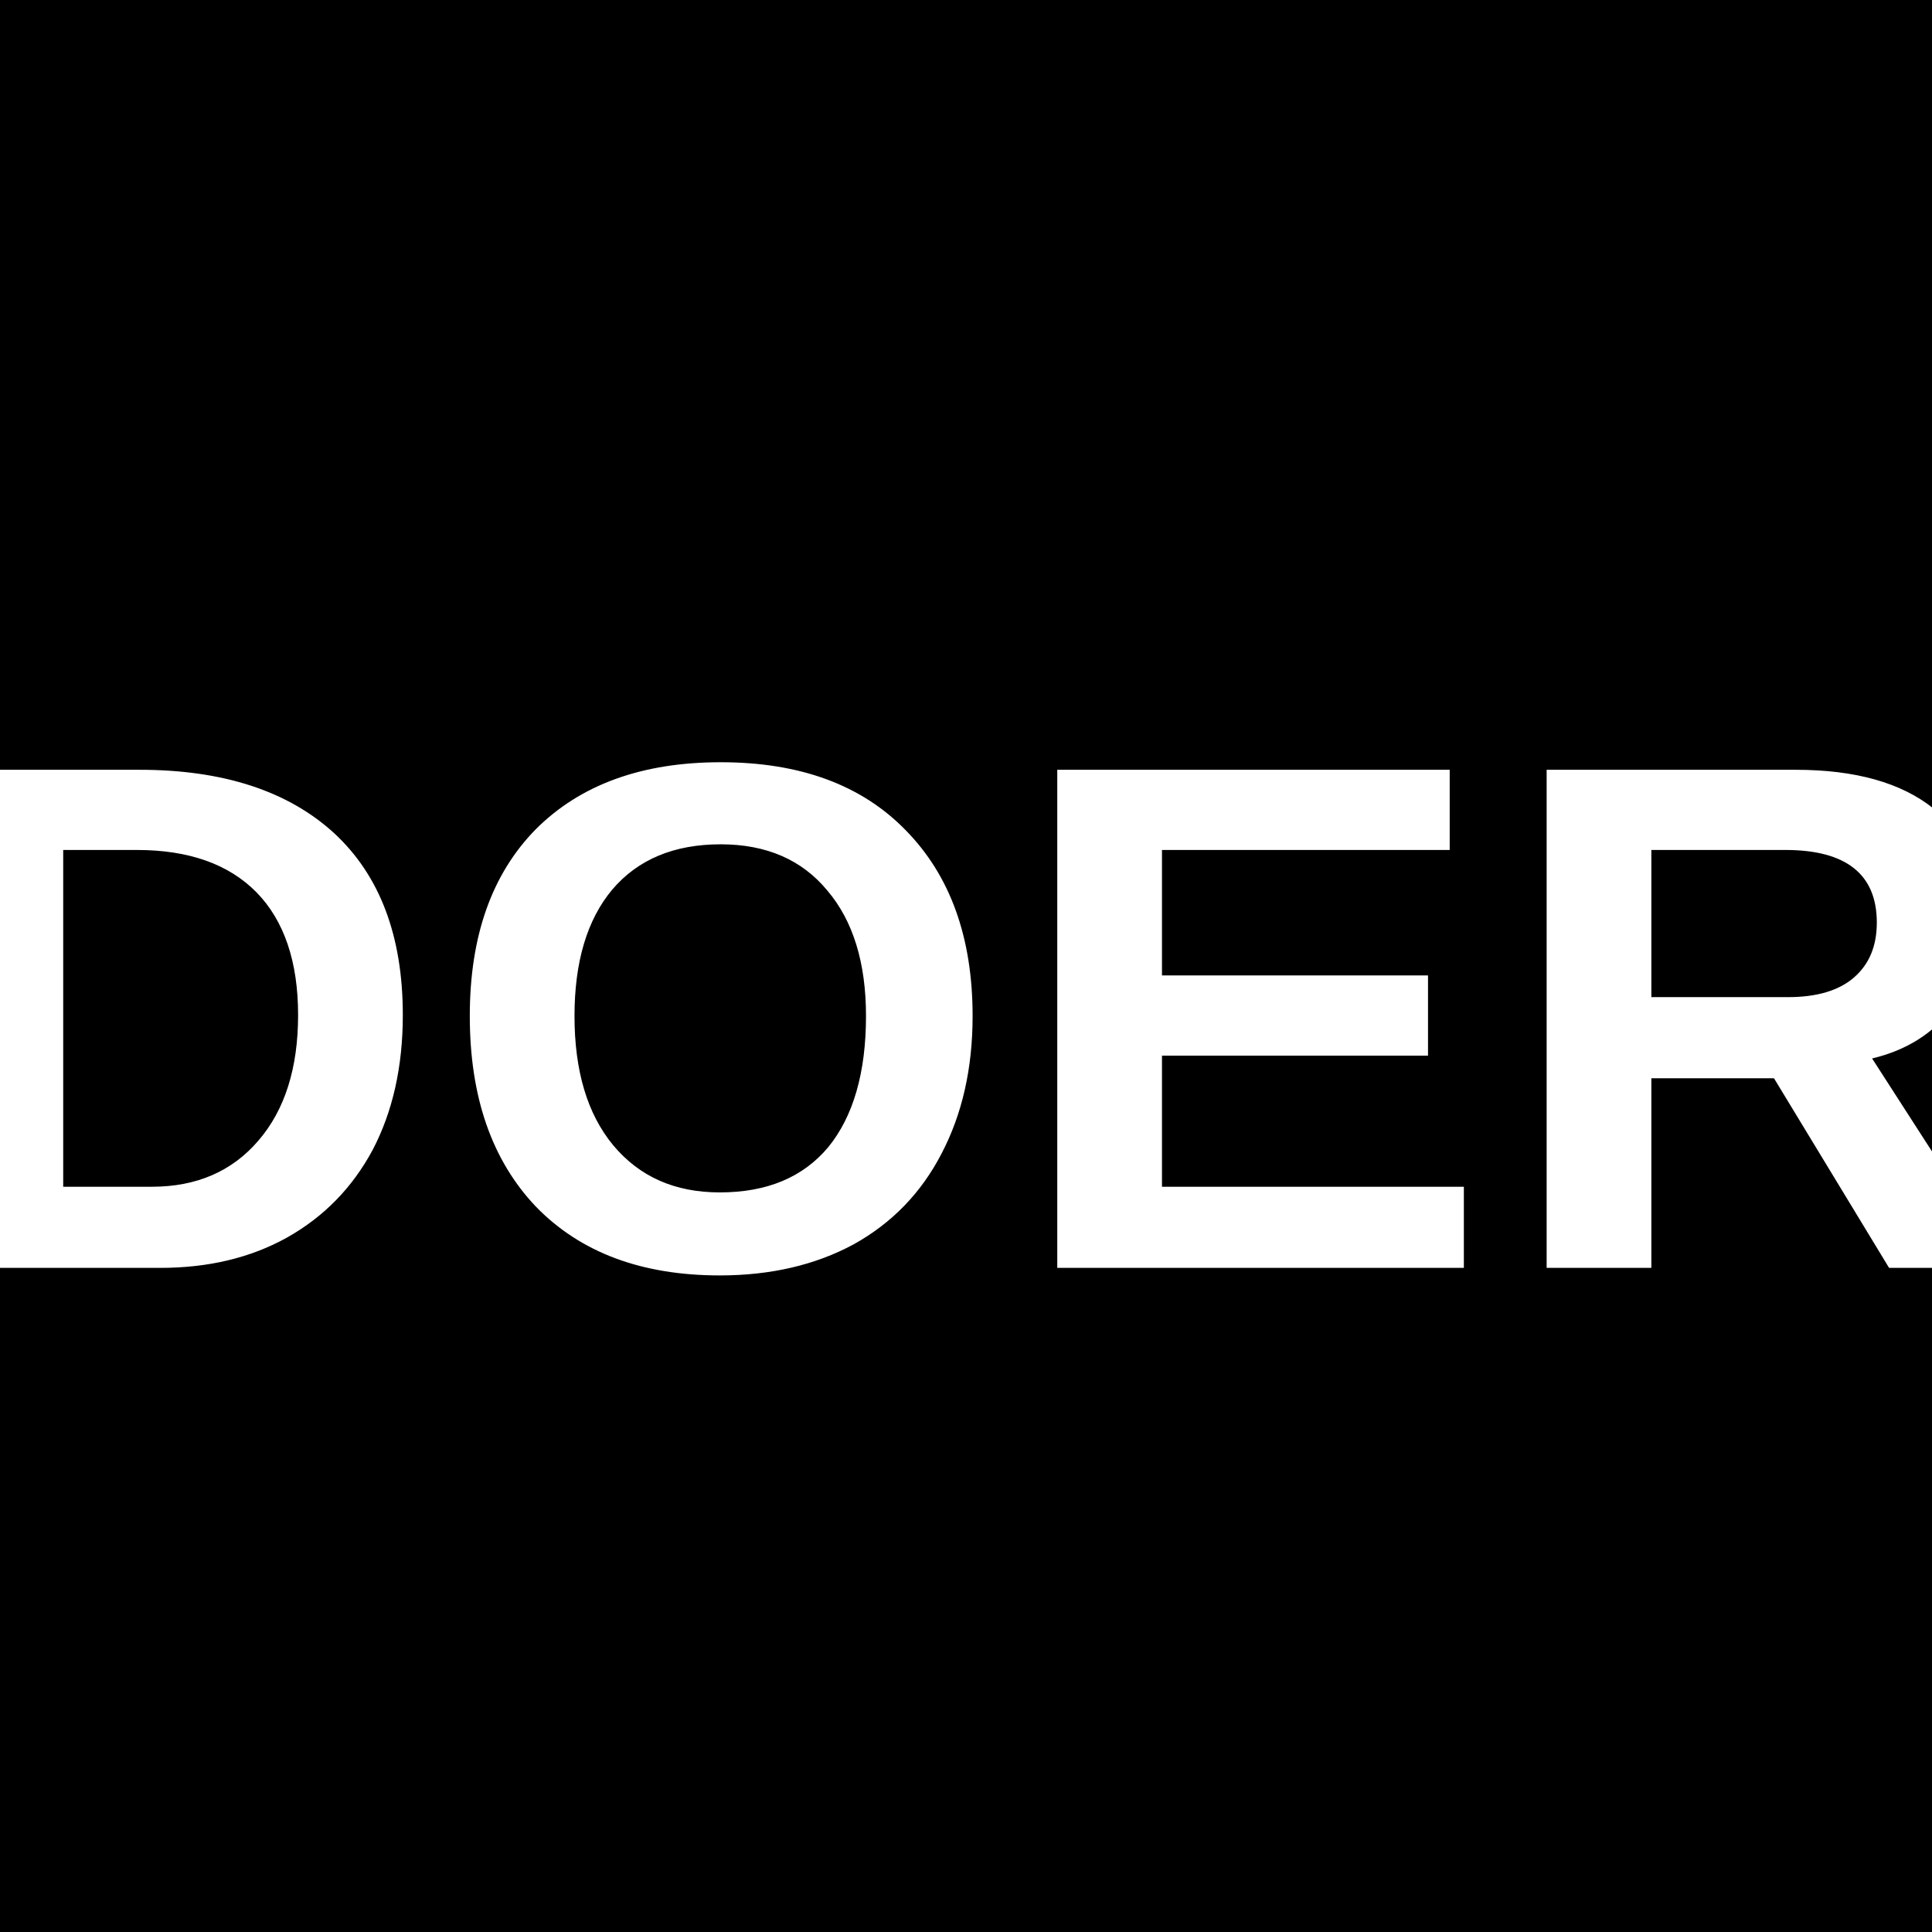
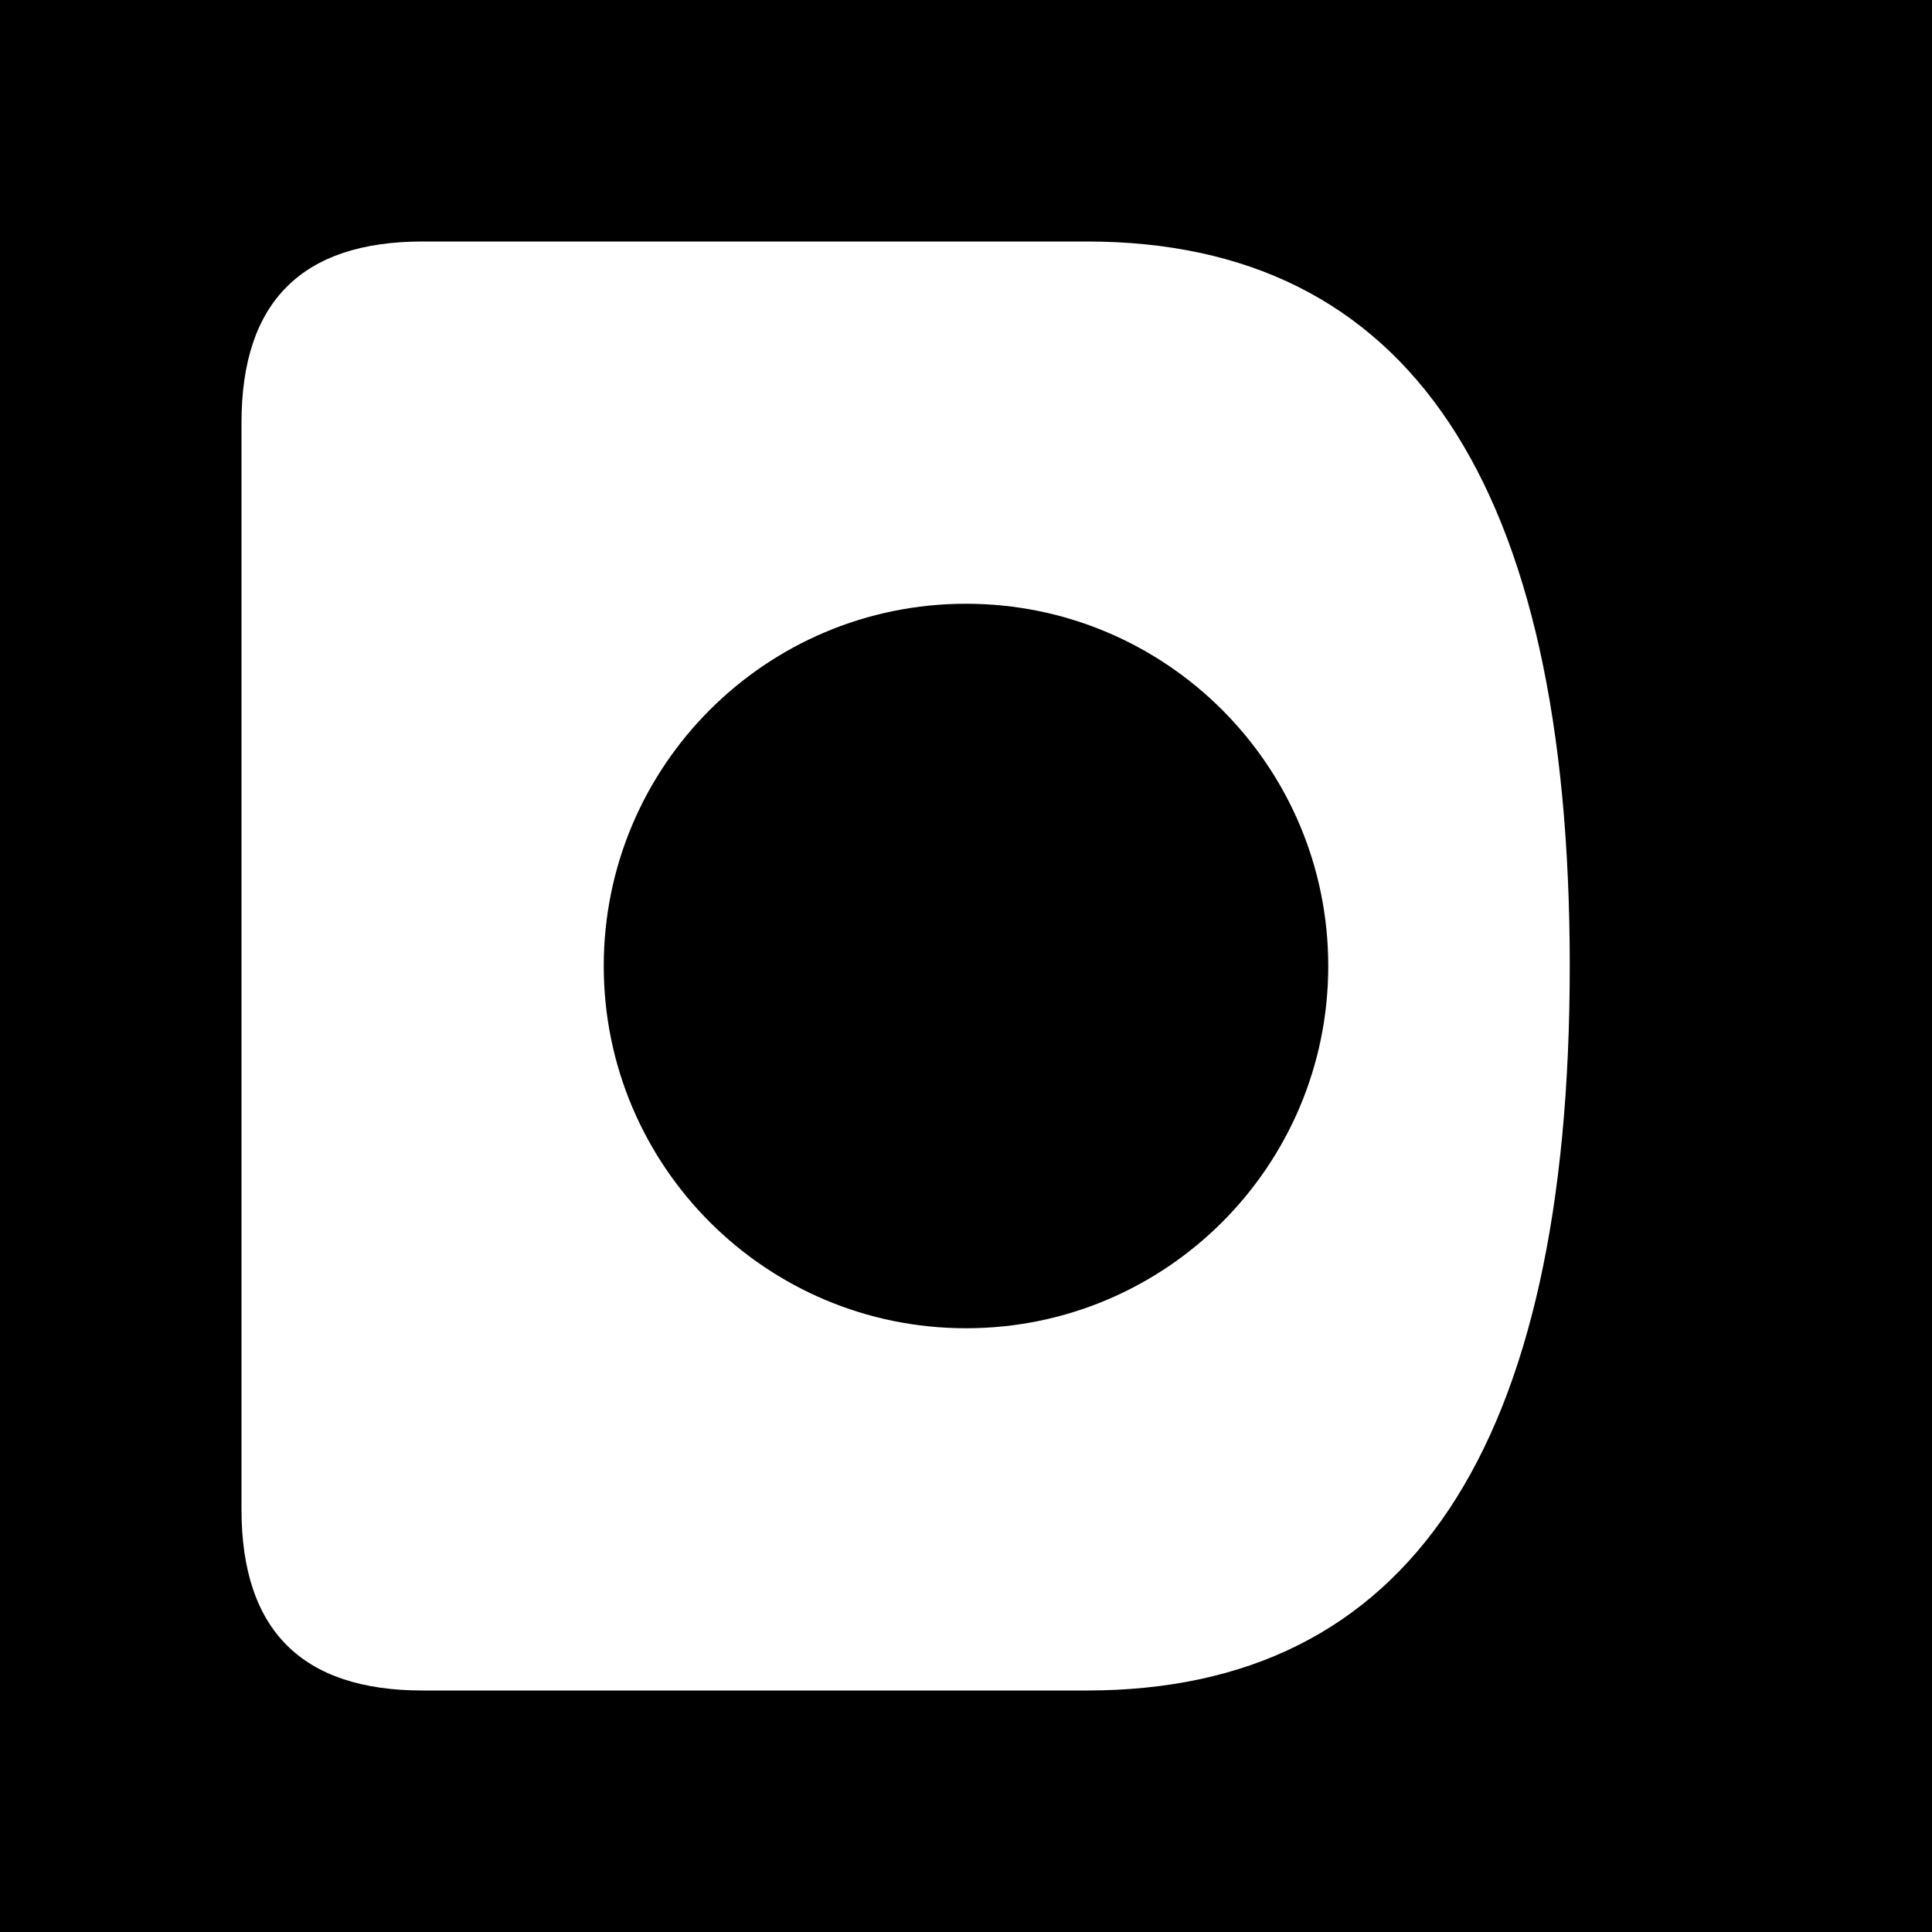
<svg xmlns="http://www.w3.org/2000/svg" width="32" height="32" viewBox="0 0 32 32">
  <rect width="32" height="32" fill="#000000" />
-   <text x="16" y="21" font-family="Arial, Helvetica, sans-serif" font-size="12" font-weight="bold" fill="#FFFFFF" text-anchor="middle" letter-spacing="0.1">DOER</text>
+   <path d="M 7 4 Q 4 4 4 7 L 4 25 Q 4 28 7 28 L 18 28 Q 26 28 26 16 Q 26 4 18 4 Z" fill="#FFFFFF" />
+   <circle cx="16" cy="16" r="6" fill="#000000" />
</svg>
